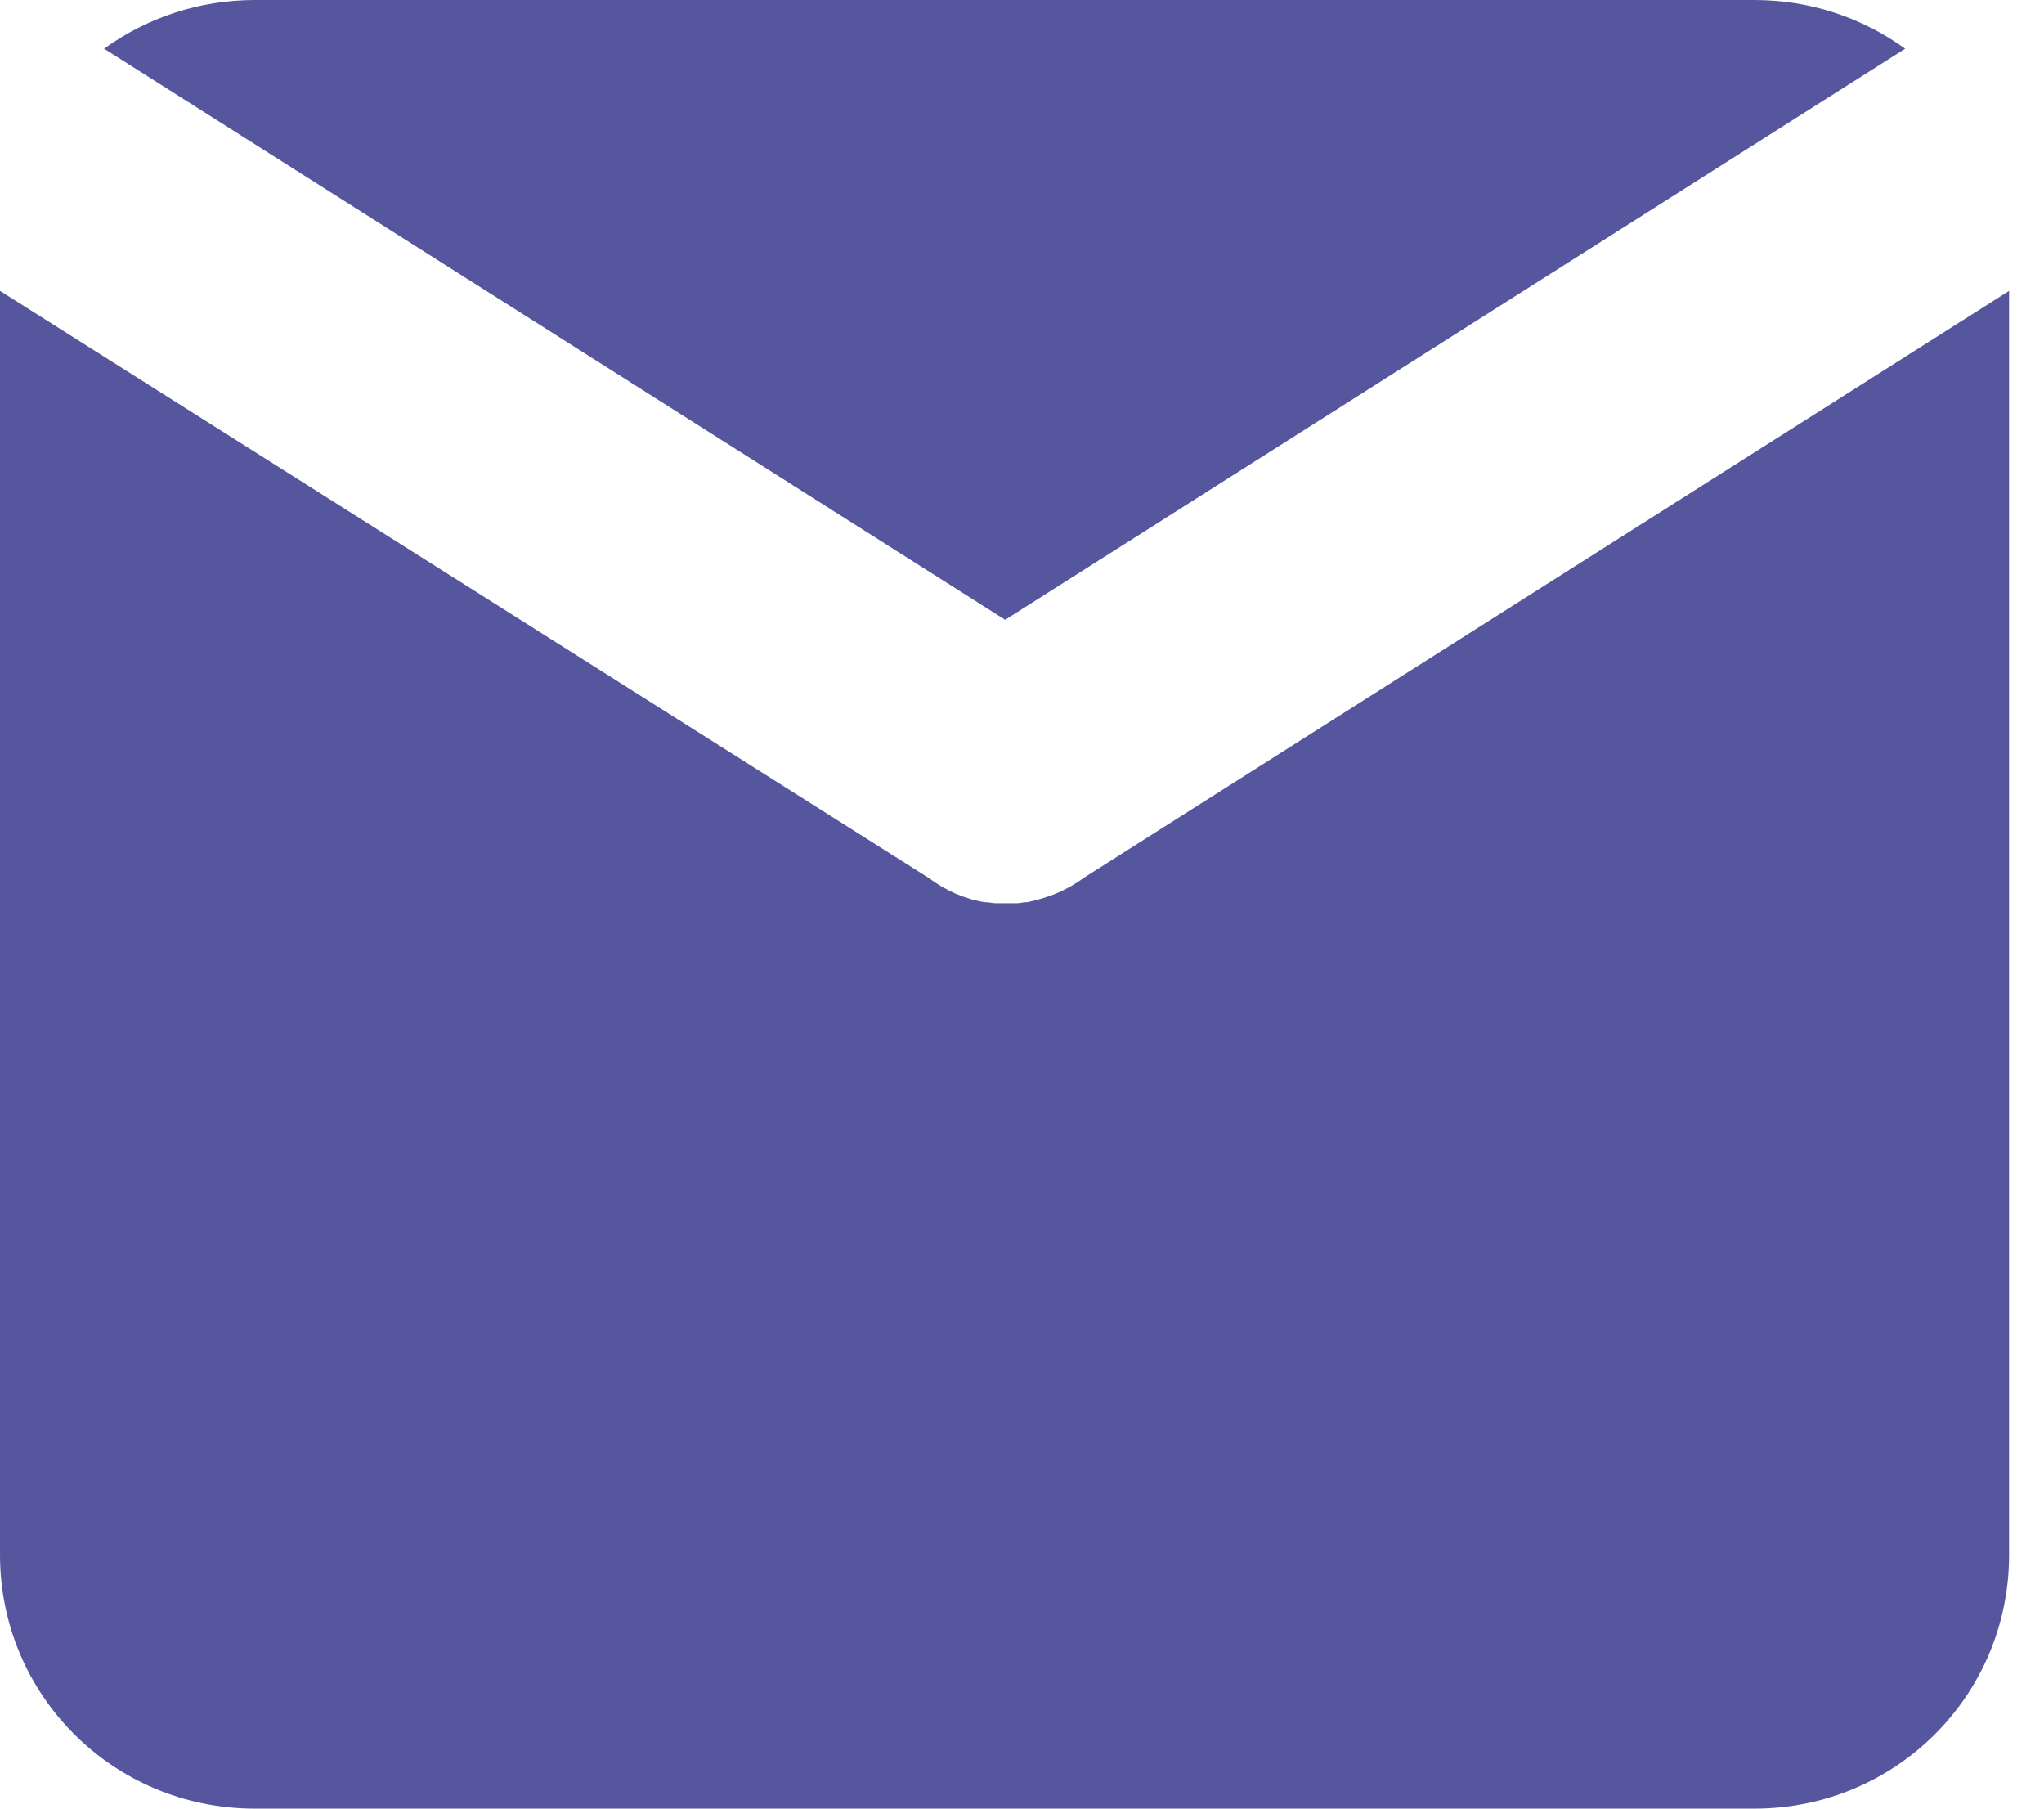
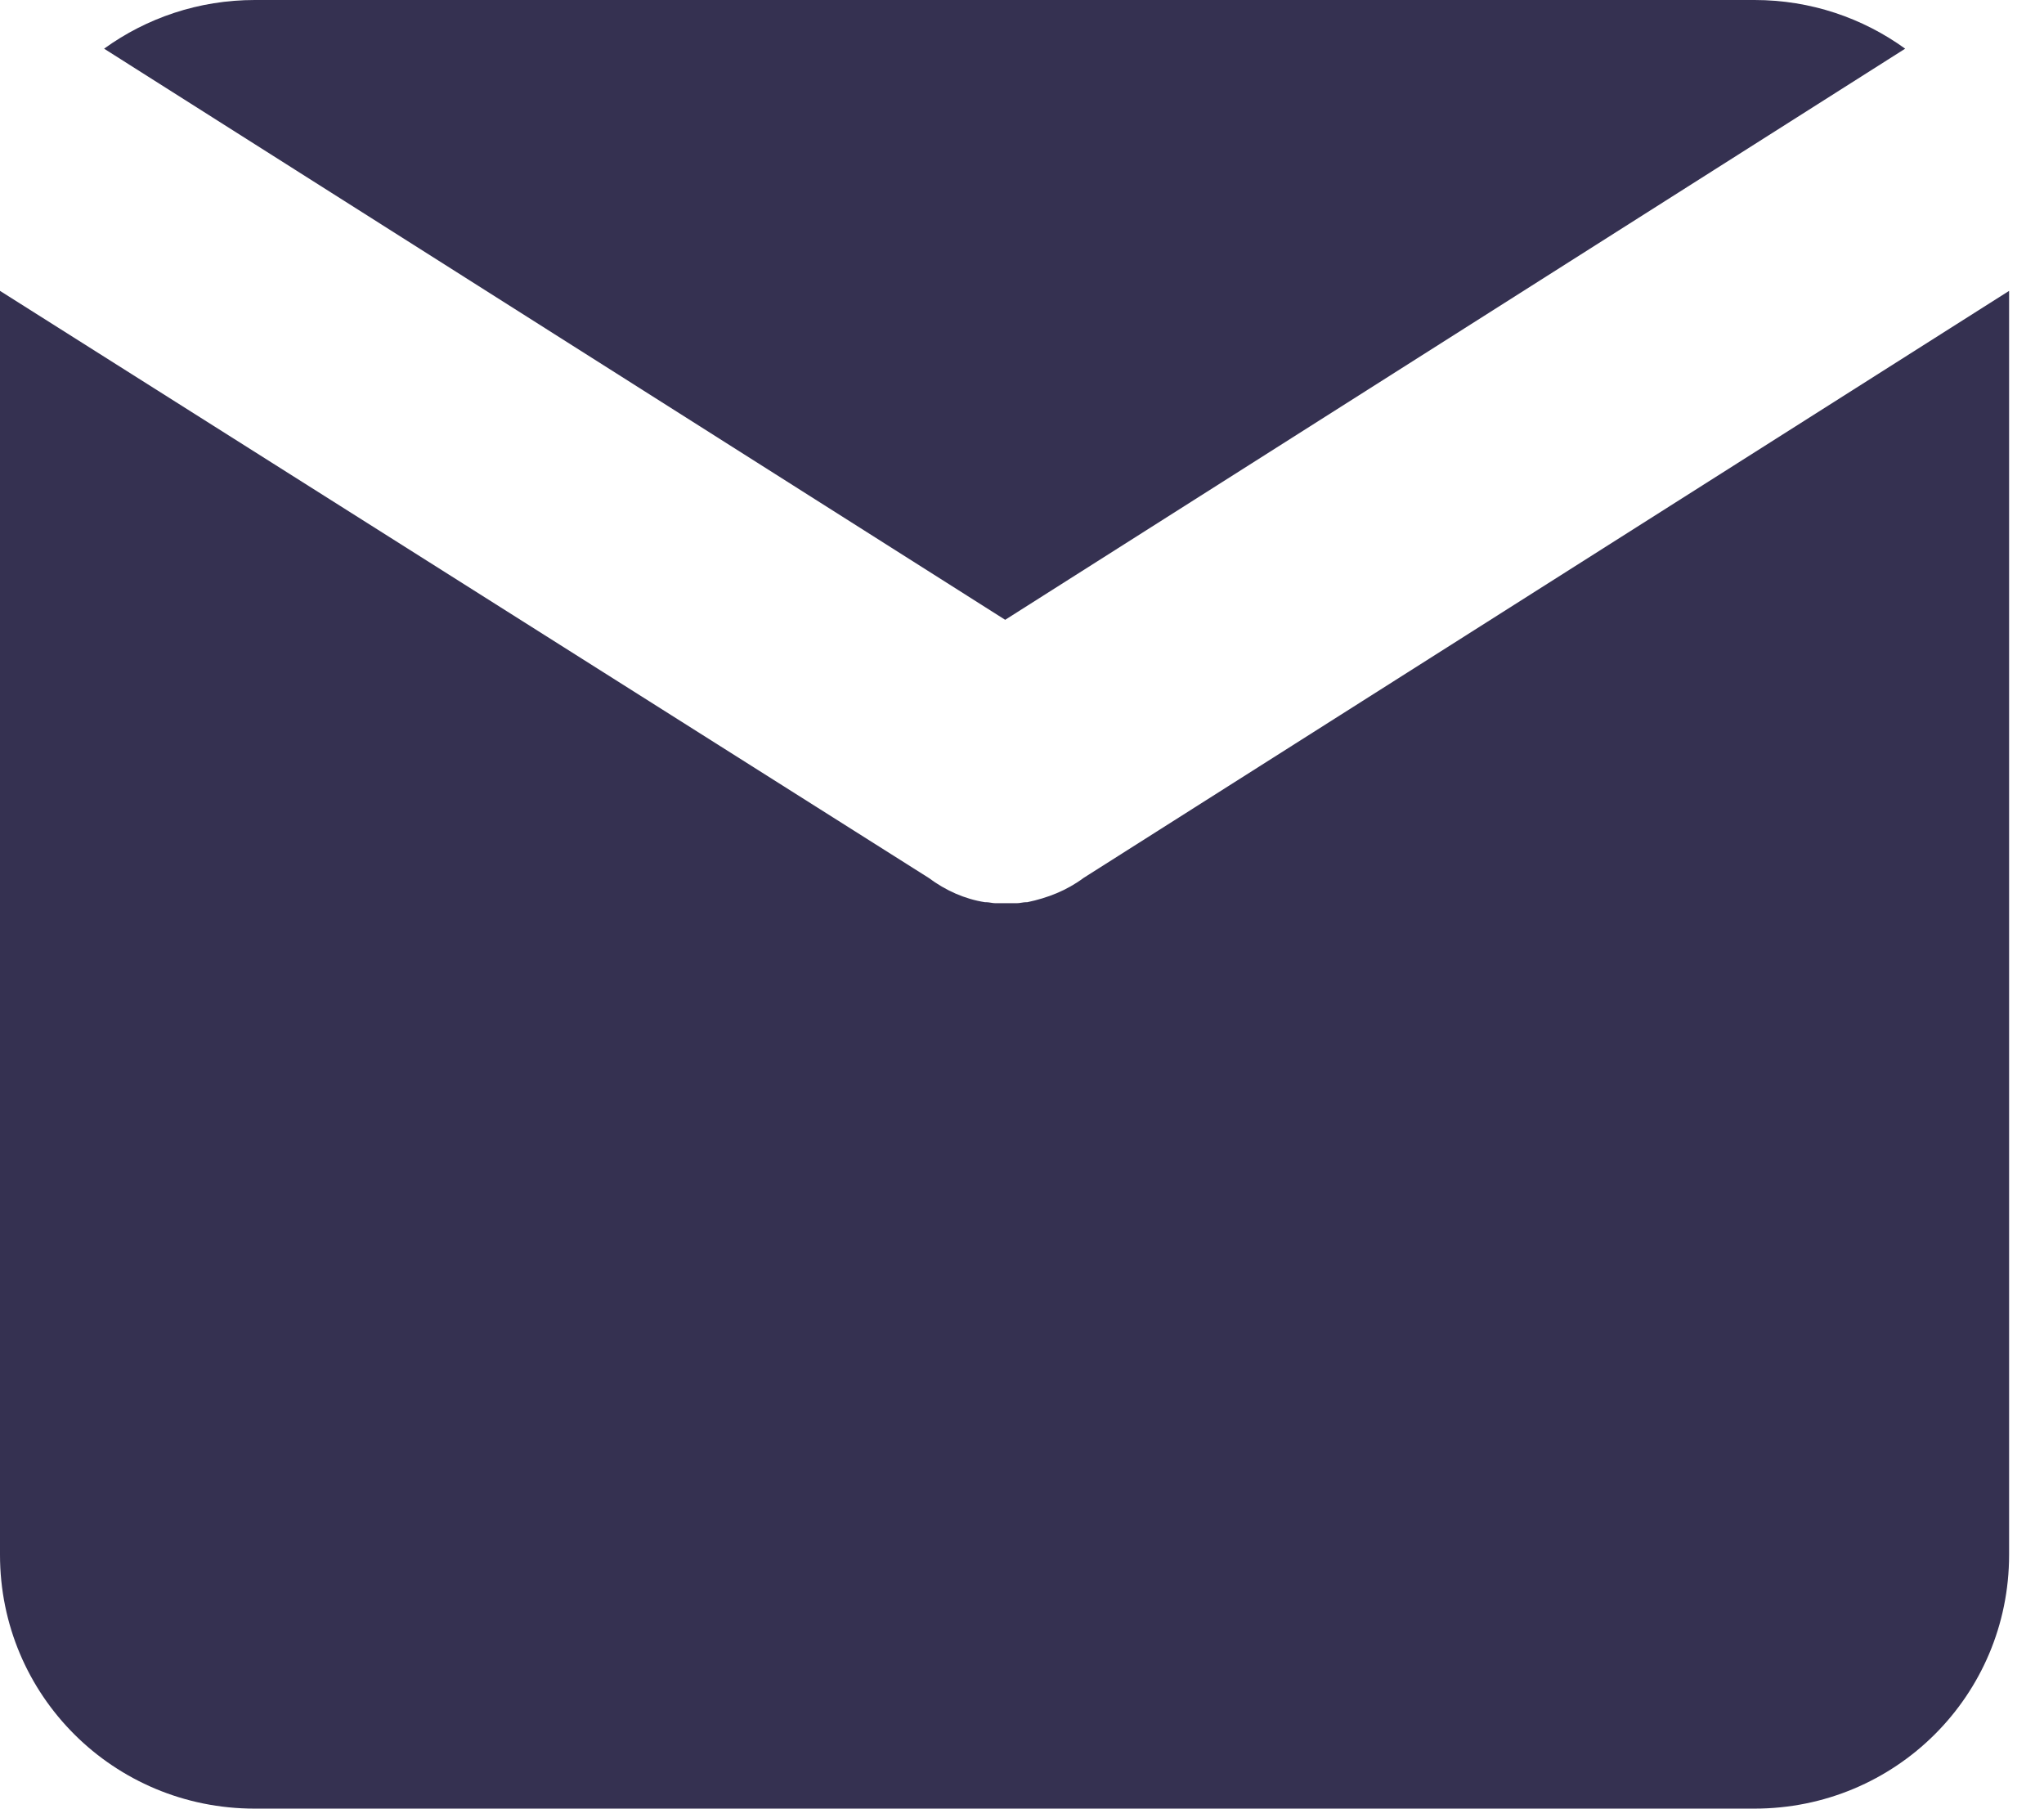
<svg xmlns="http://www.w3.org/2000/svg" width="26" height="23" viewBox="0 0 26 23" fill="none">
-   <path d="M12.786 7.882L24.234 0.619C23.694 0.229 23.033 0 22.317 0H3.241C2.526 0 1.864 0.229 1.324 0.619L12.786 7.882Z" fill="#55569E" />
-   <path d="M13.784 11.164C13.568 11.325 13.325 11.419 13.068 11.473H13.055C13.014 11.473 12.974 11.486 12.933 11.486C12.92 11.486 12.893 11.486 12.879 11.486C12.852 11.486 12.825 11.486 12.798 11.486C12.771 11.486 12.744 11.486 12.717 11.486C12.704 11.486 12.677 11.486 12.663 11.486C12.623 11.486 12.582 11.473 12.542 11.473H12.528C12.272 11.433 12.029 11.325 11.813 11.164L0 3.699V5.461V8.77V9.536V19.772C0 21.561 1.445 23 3.24 23H22.316C24.112 23 25.556 21.561 25.556 19.772V9.536V8.77V5.461V3.699L13.784 11.164Z" fill="#55569E" />
+   <path d="M12.786 7.882L24.234 0.619C23.694 0.229 23.033 0 22.317 0H3.241C2.526 0 1.864 0.229 1.324 0.619L12.786 7.882Z" fill="#353151" />
+   <path d="M13.784 11.164C13.568 11.325 13.325 11.419 13.068 11.473H13.055C13.014 11.473 12.974 11.486 12.933 11.486C12.92 11.486 12.893 11.486 12.879 11.486C12.852 11.486 12.825 11.486 12.798 11.486C12.771 11.486 12.744 11.486 12.717 11.486C12.704 11.486 12.677 11.486 12.663 11.486C12.623 11.486 12.582 11.473 12.542 11.473H12.528C12.272 11.433 12.029 11.325 11.813 11.164L0 3.699V5.461V8.77V9.536V19.772C0 21.561 1.445 23 3.24 23H22.316C24.112 23 25.556 21.561 25.556 19.772V9.536V8.77V5.461V3.699L13.784 11.164Z" fill="#353151" />
</svg>
